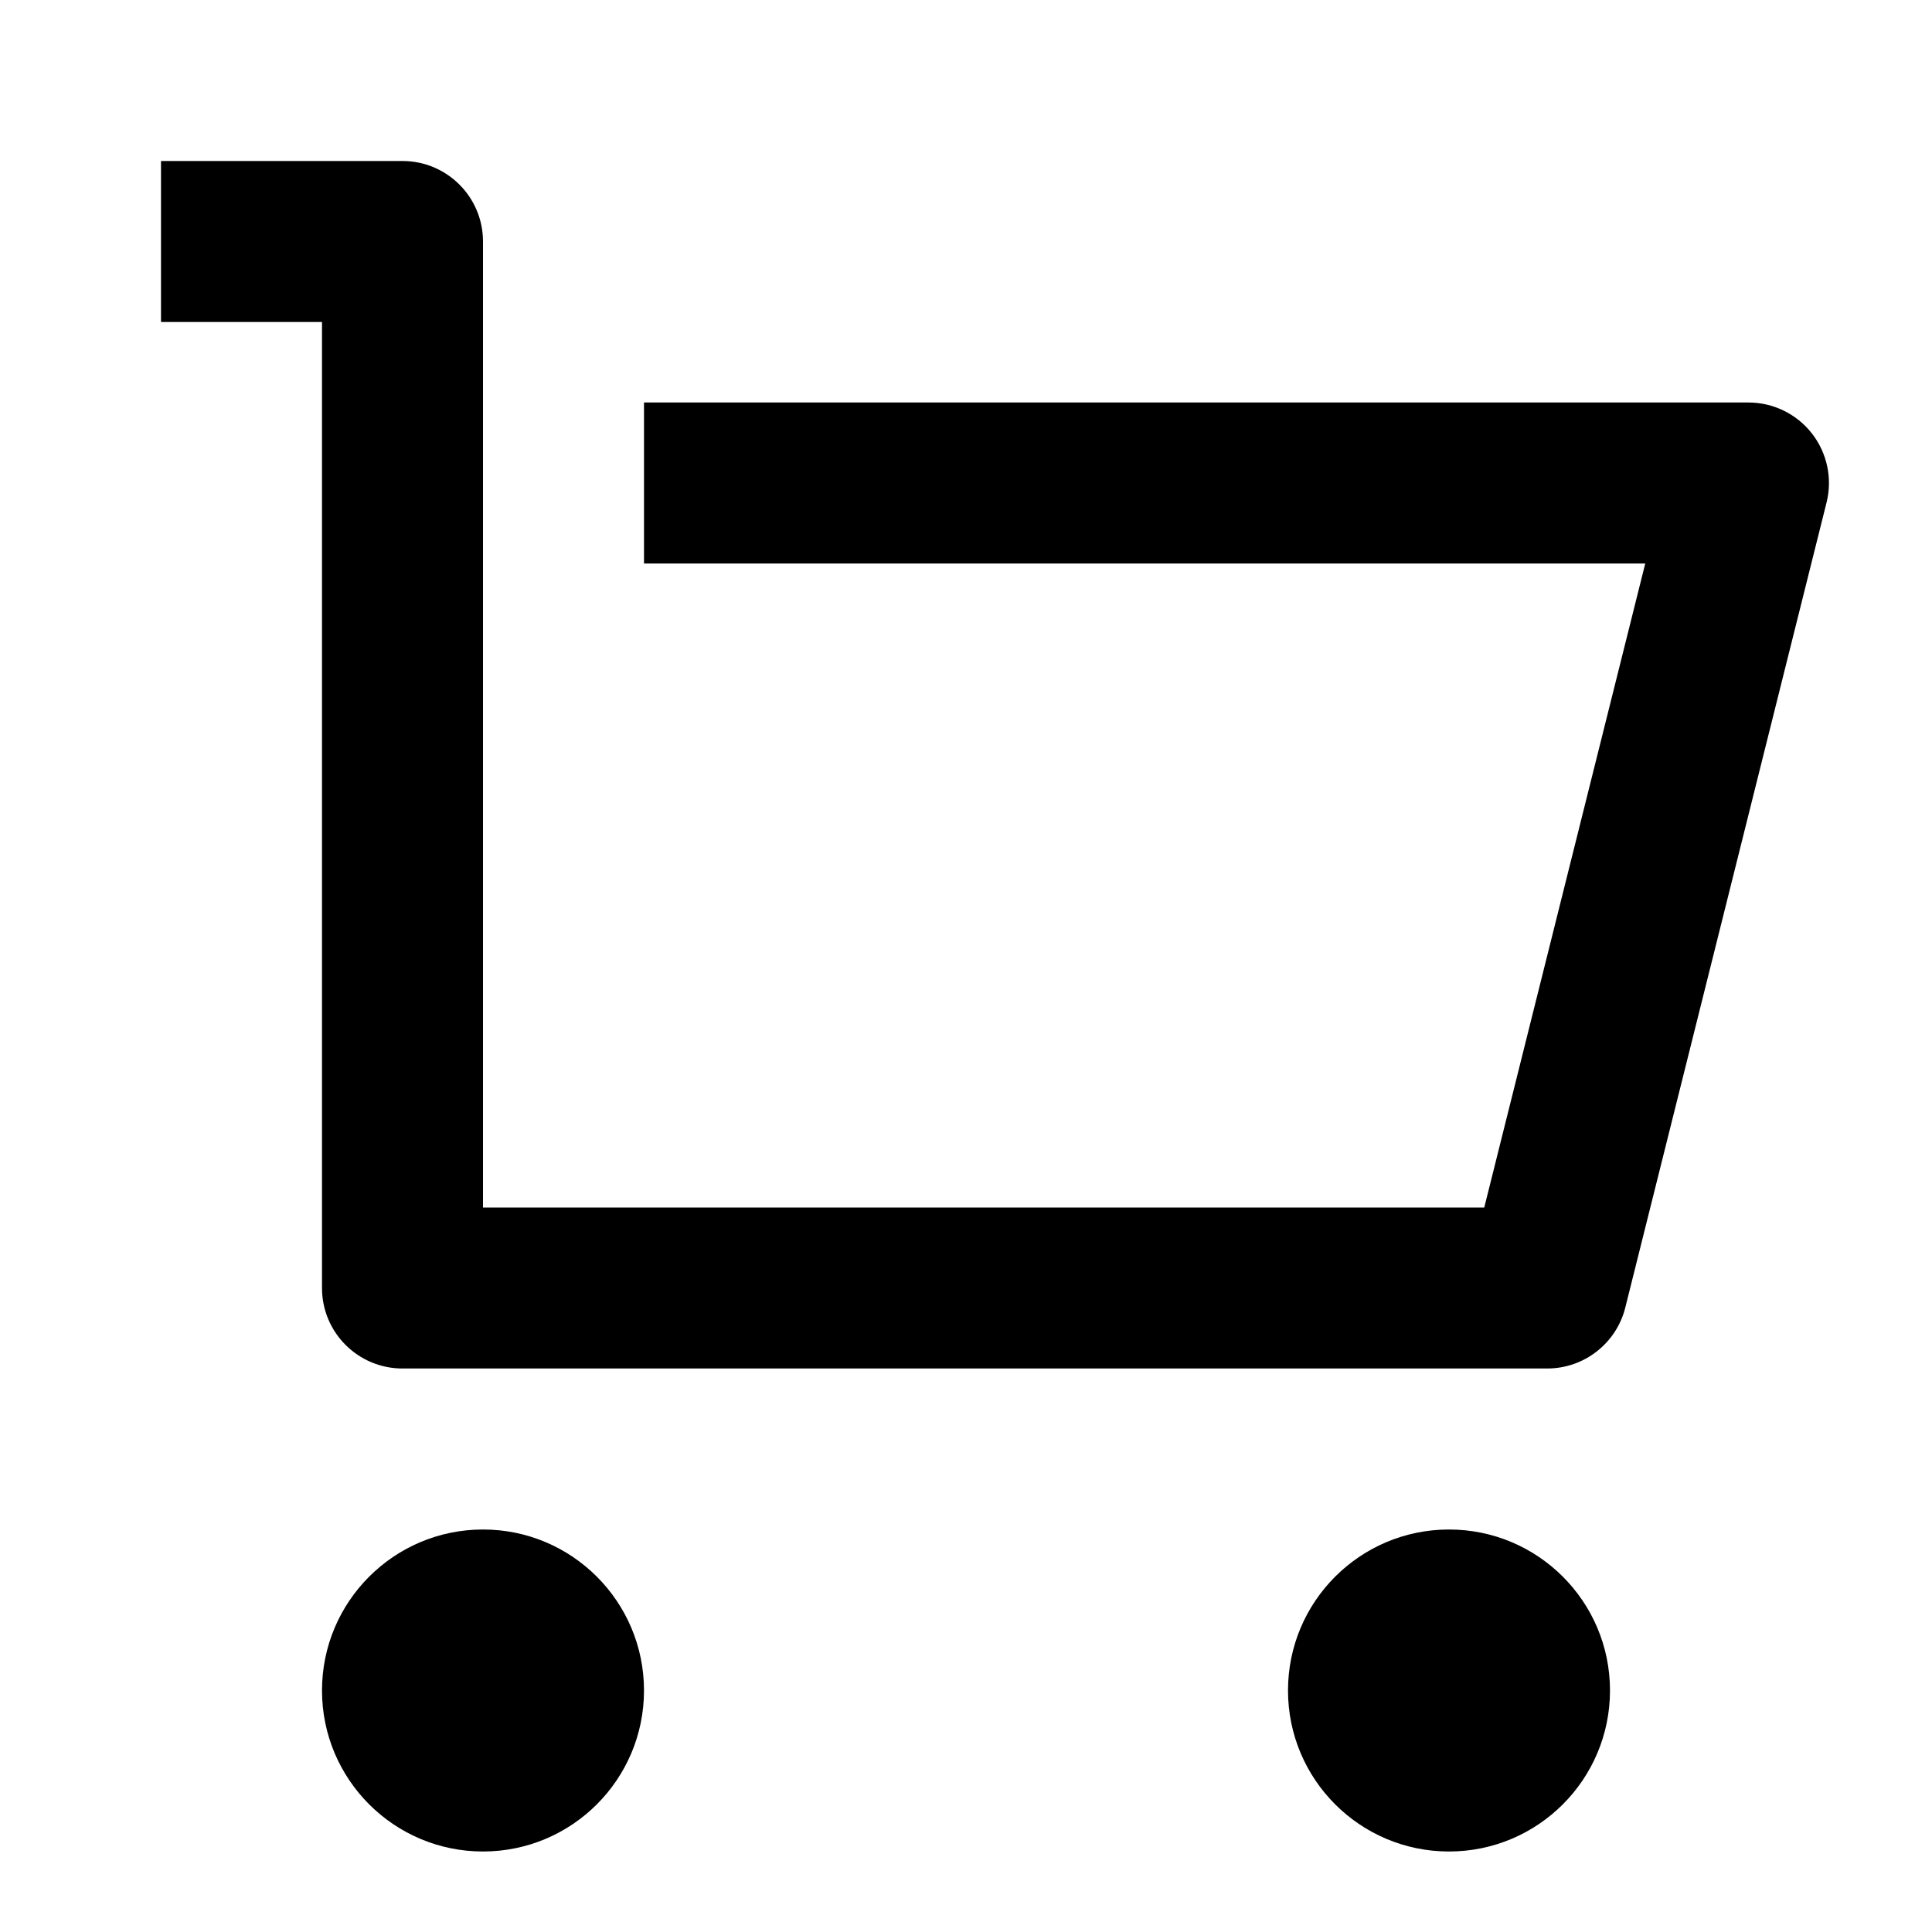
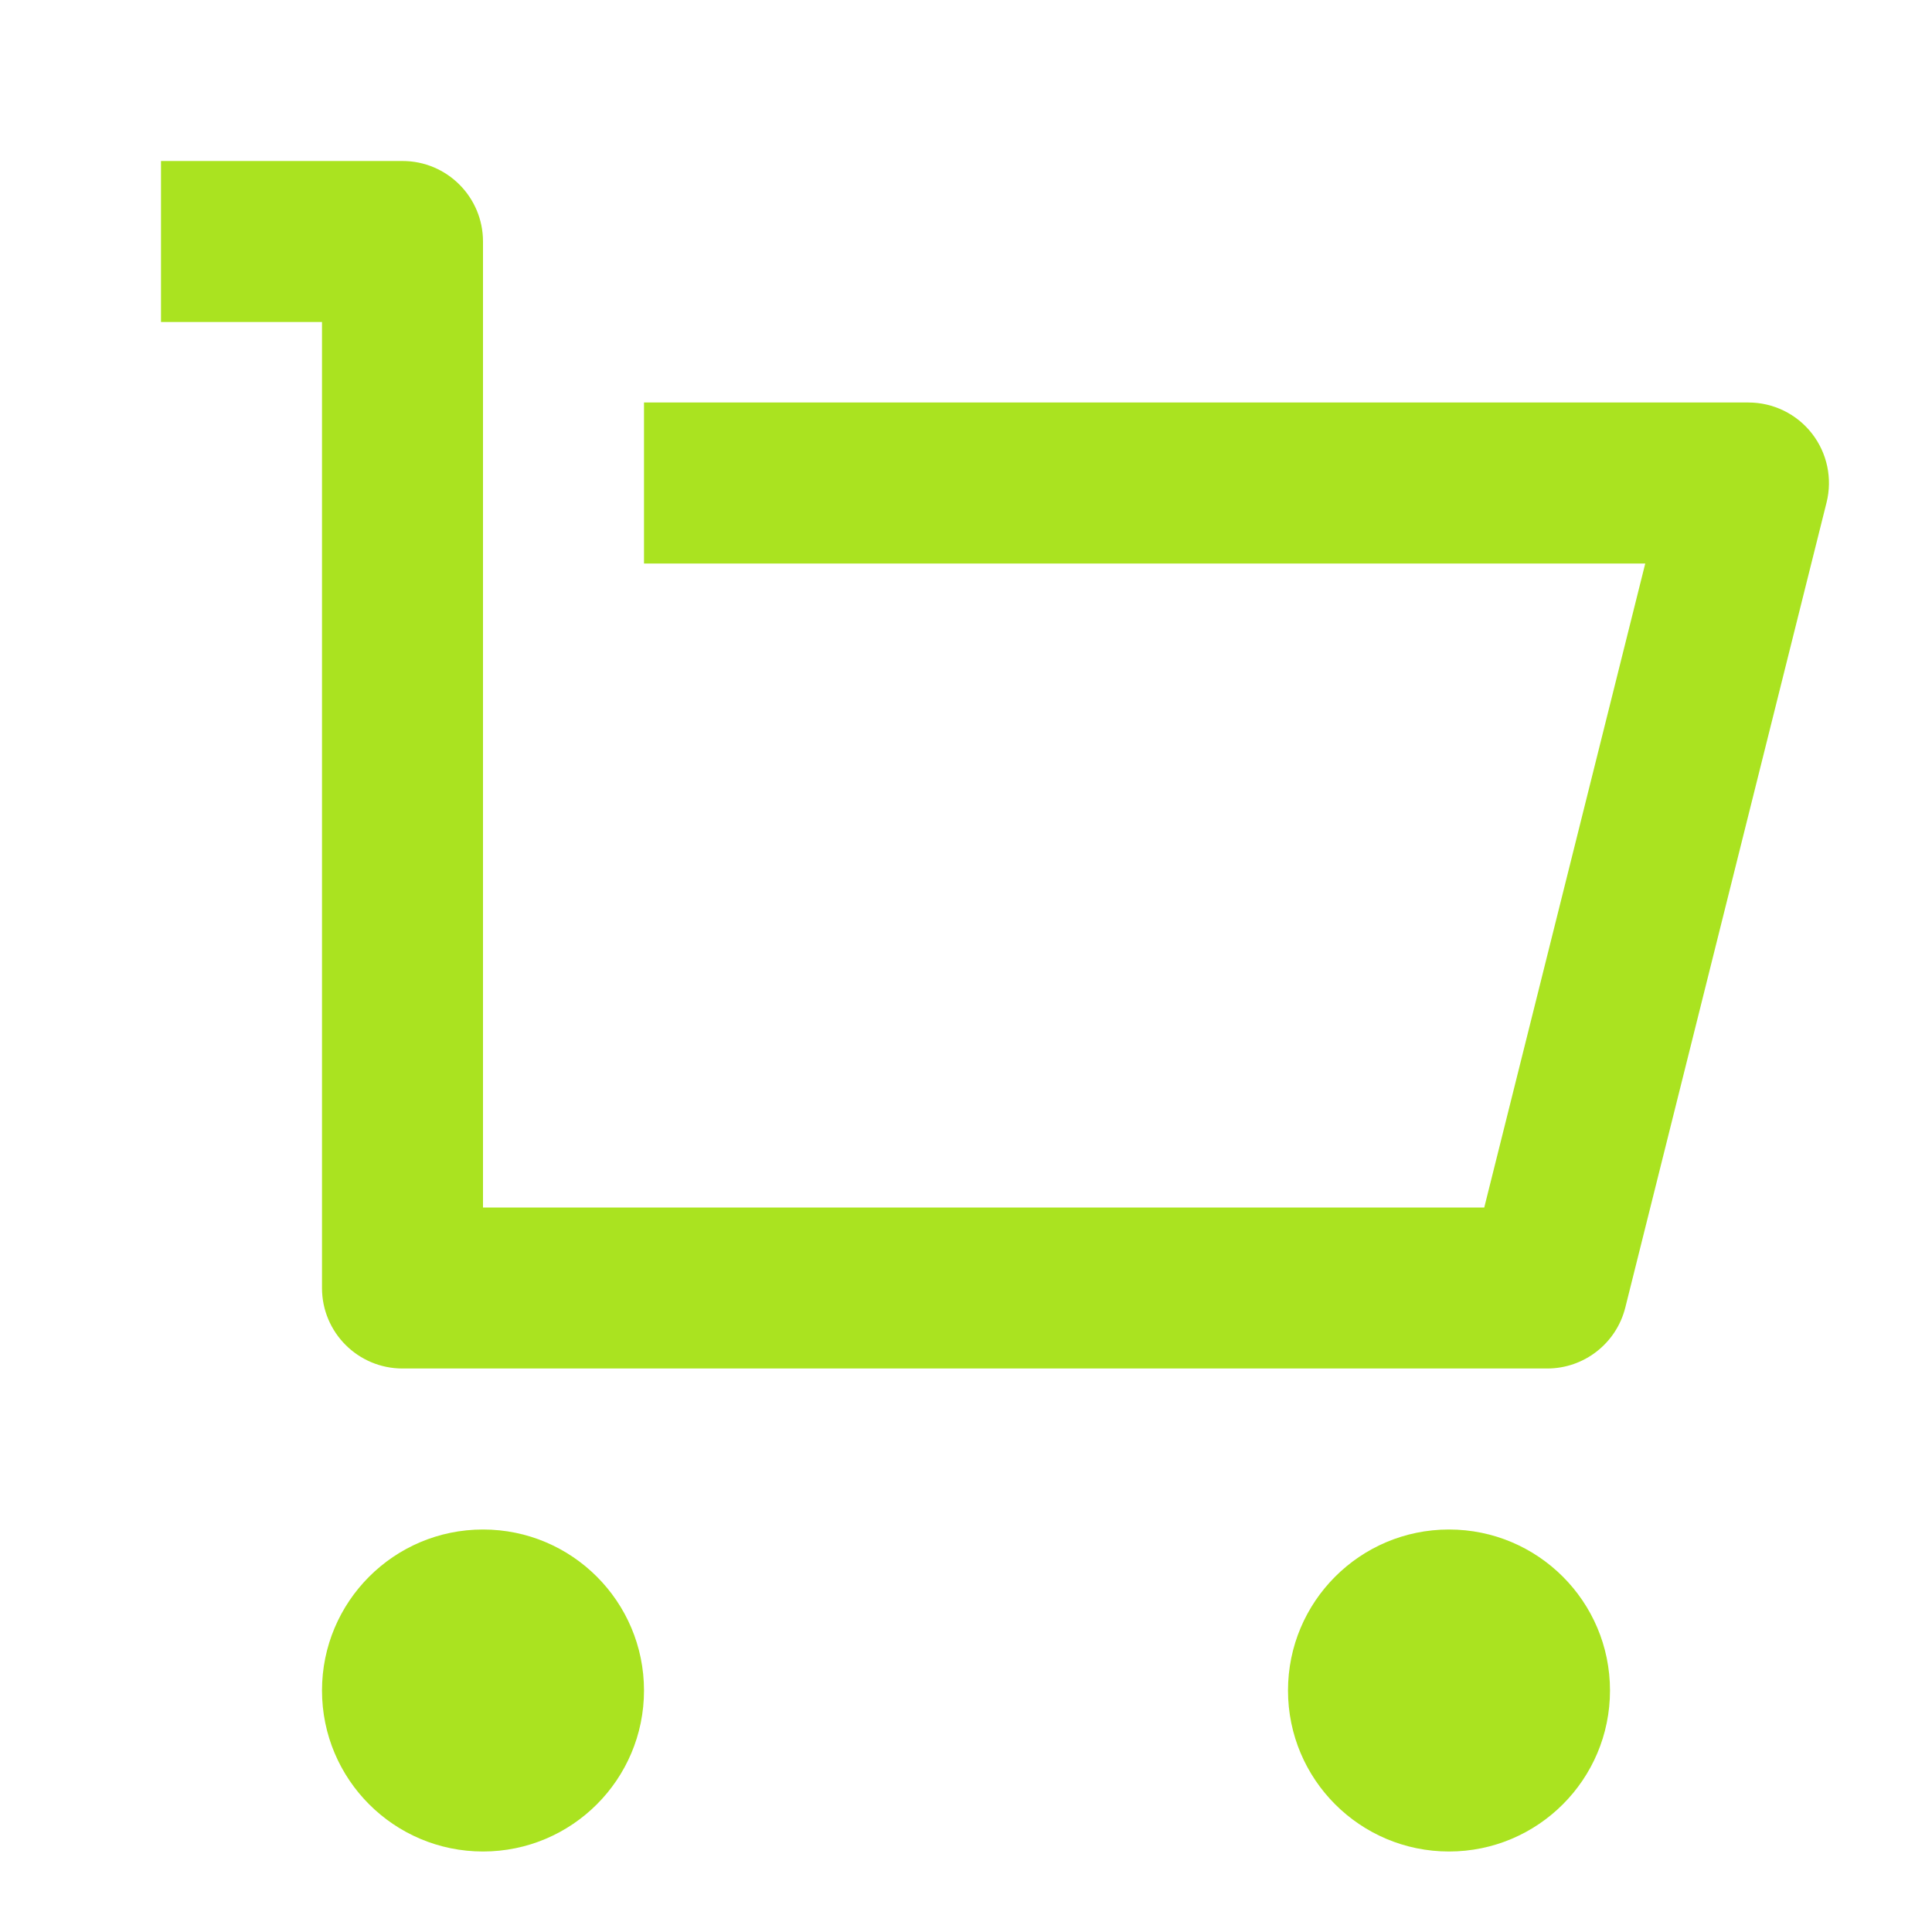
<svg xmlns="http://www.w3.org/2000/svg" viewBox="0 0 24 24">
-   <g>
-     <path d="M0 0h24v24H0z" fill="none" />
-     <path d="M4 16V4H2V2h3a1 1 0 0 1 1 1v12h12.438l2-8H8V5h13.72a1 1 0 0 1 .97 1.243l-2.5 10a1 1 0 0 1-.97.757H5a1 1 0 0 1-1-1zm2 7a2 2 0 1 1 0-4 2 2 0 0 1 0 4zm12 0a2 2 0 1 1 0-4 2 2 0 0 1 0 4z" />
-   </g>
+   <path d="M0 0h24v24H0z" fill="none" />
+   <path d="M4 16V4H2V2h3a1 1 0 0 1 1 1v12h12.438l2-8H8V5h13.72a1 1 0 0 1 .97 1.243l-2.5 10a1 1 0 0 1-.97.757H5a1 1 0 0 1-1-1zm2 7a2 2 0 1 1 0-4 2 2 0 0 1 0 4zm12 0a2 2 0 1 1 0-4 2 2 0 0 1 0 4z" fill="#aae320" class="fill-000000" />
</svg>
